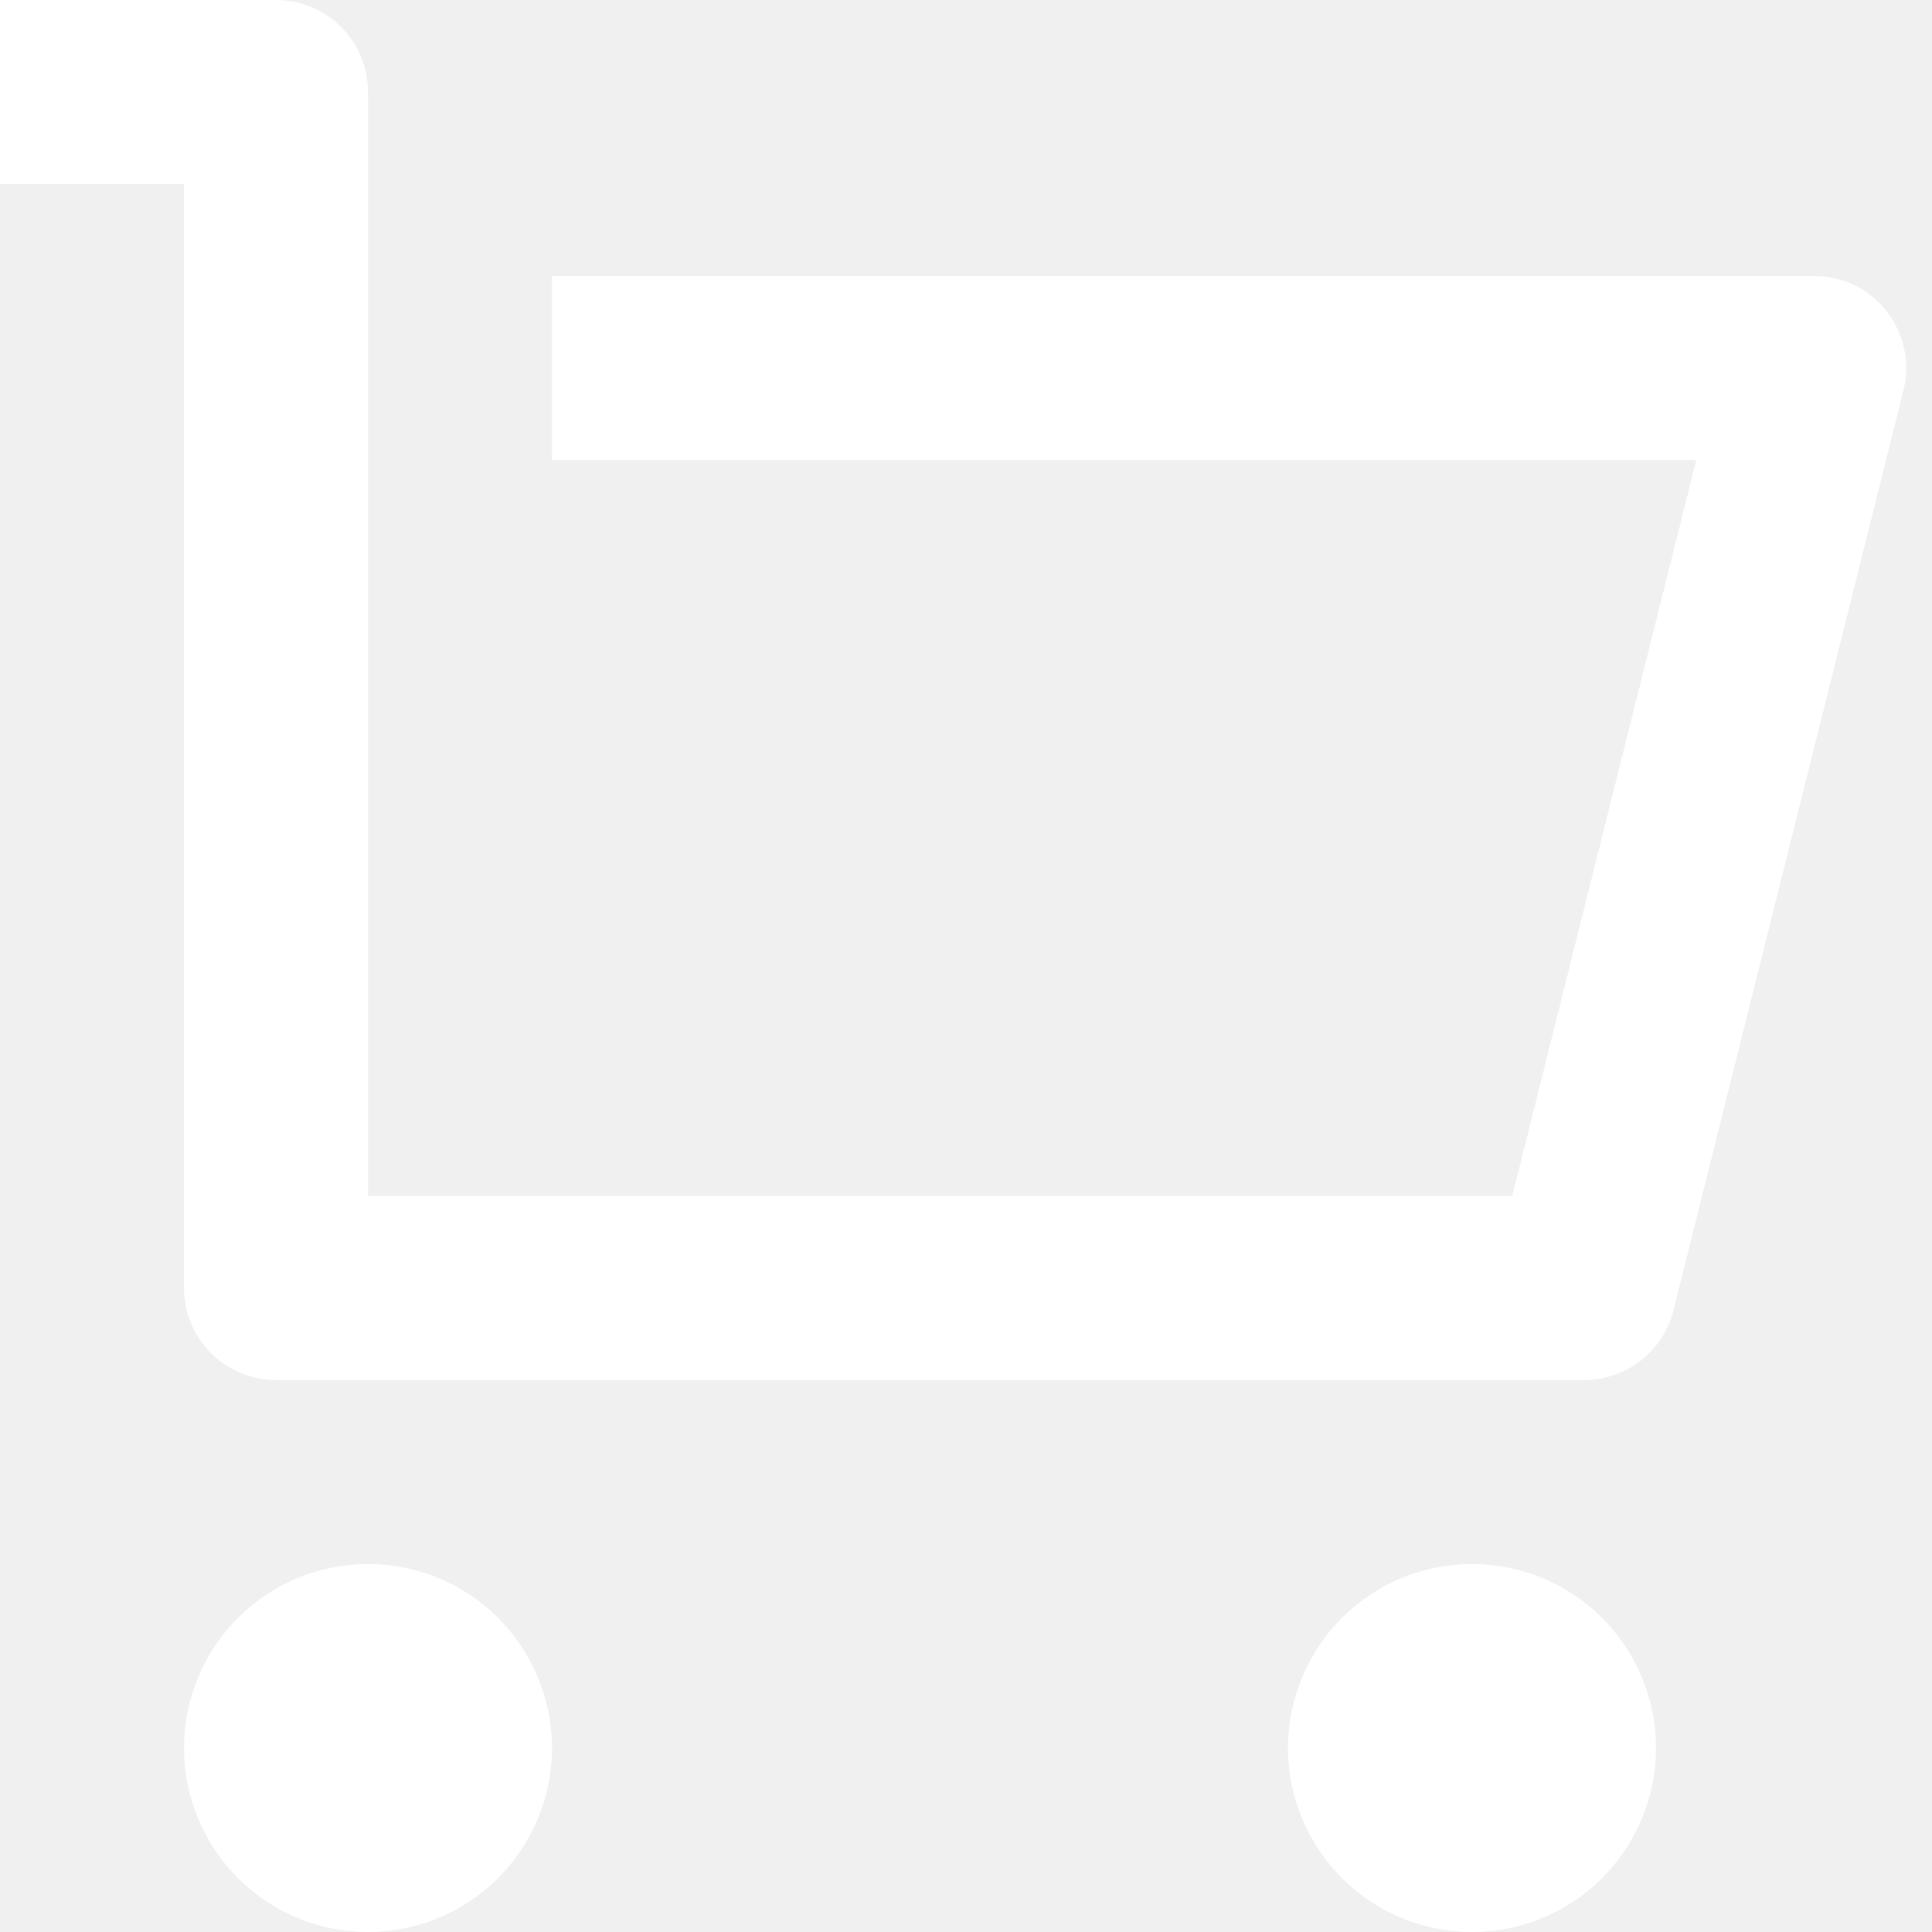
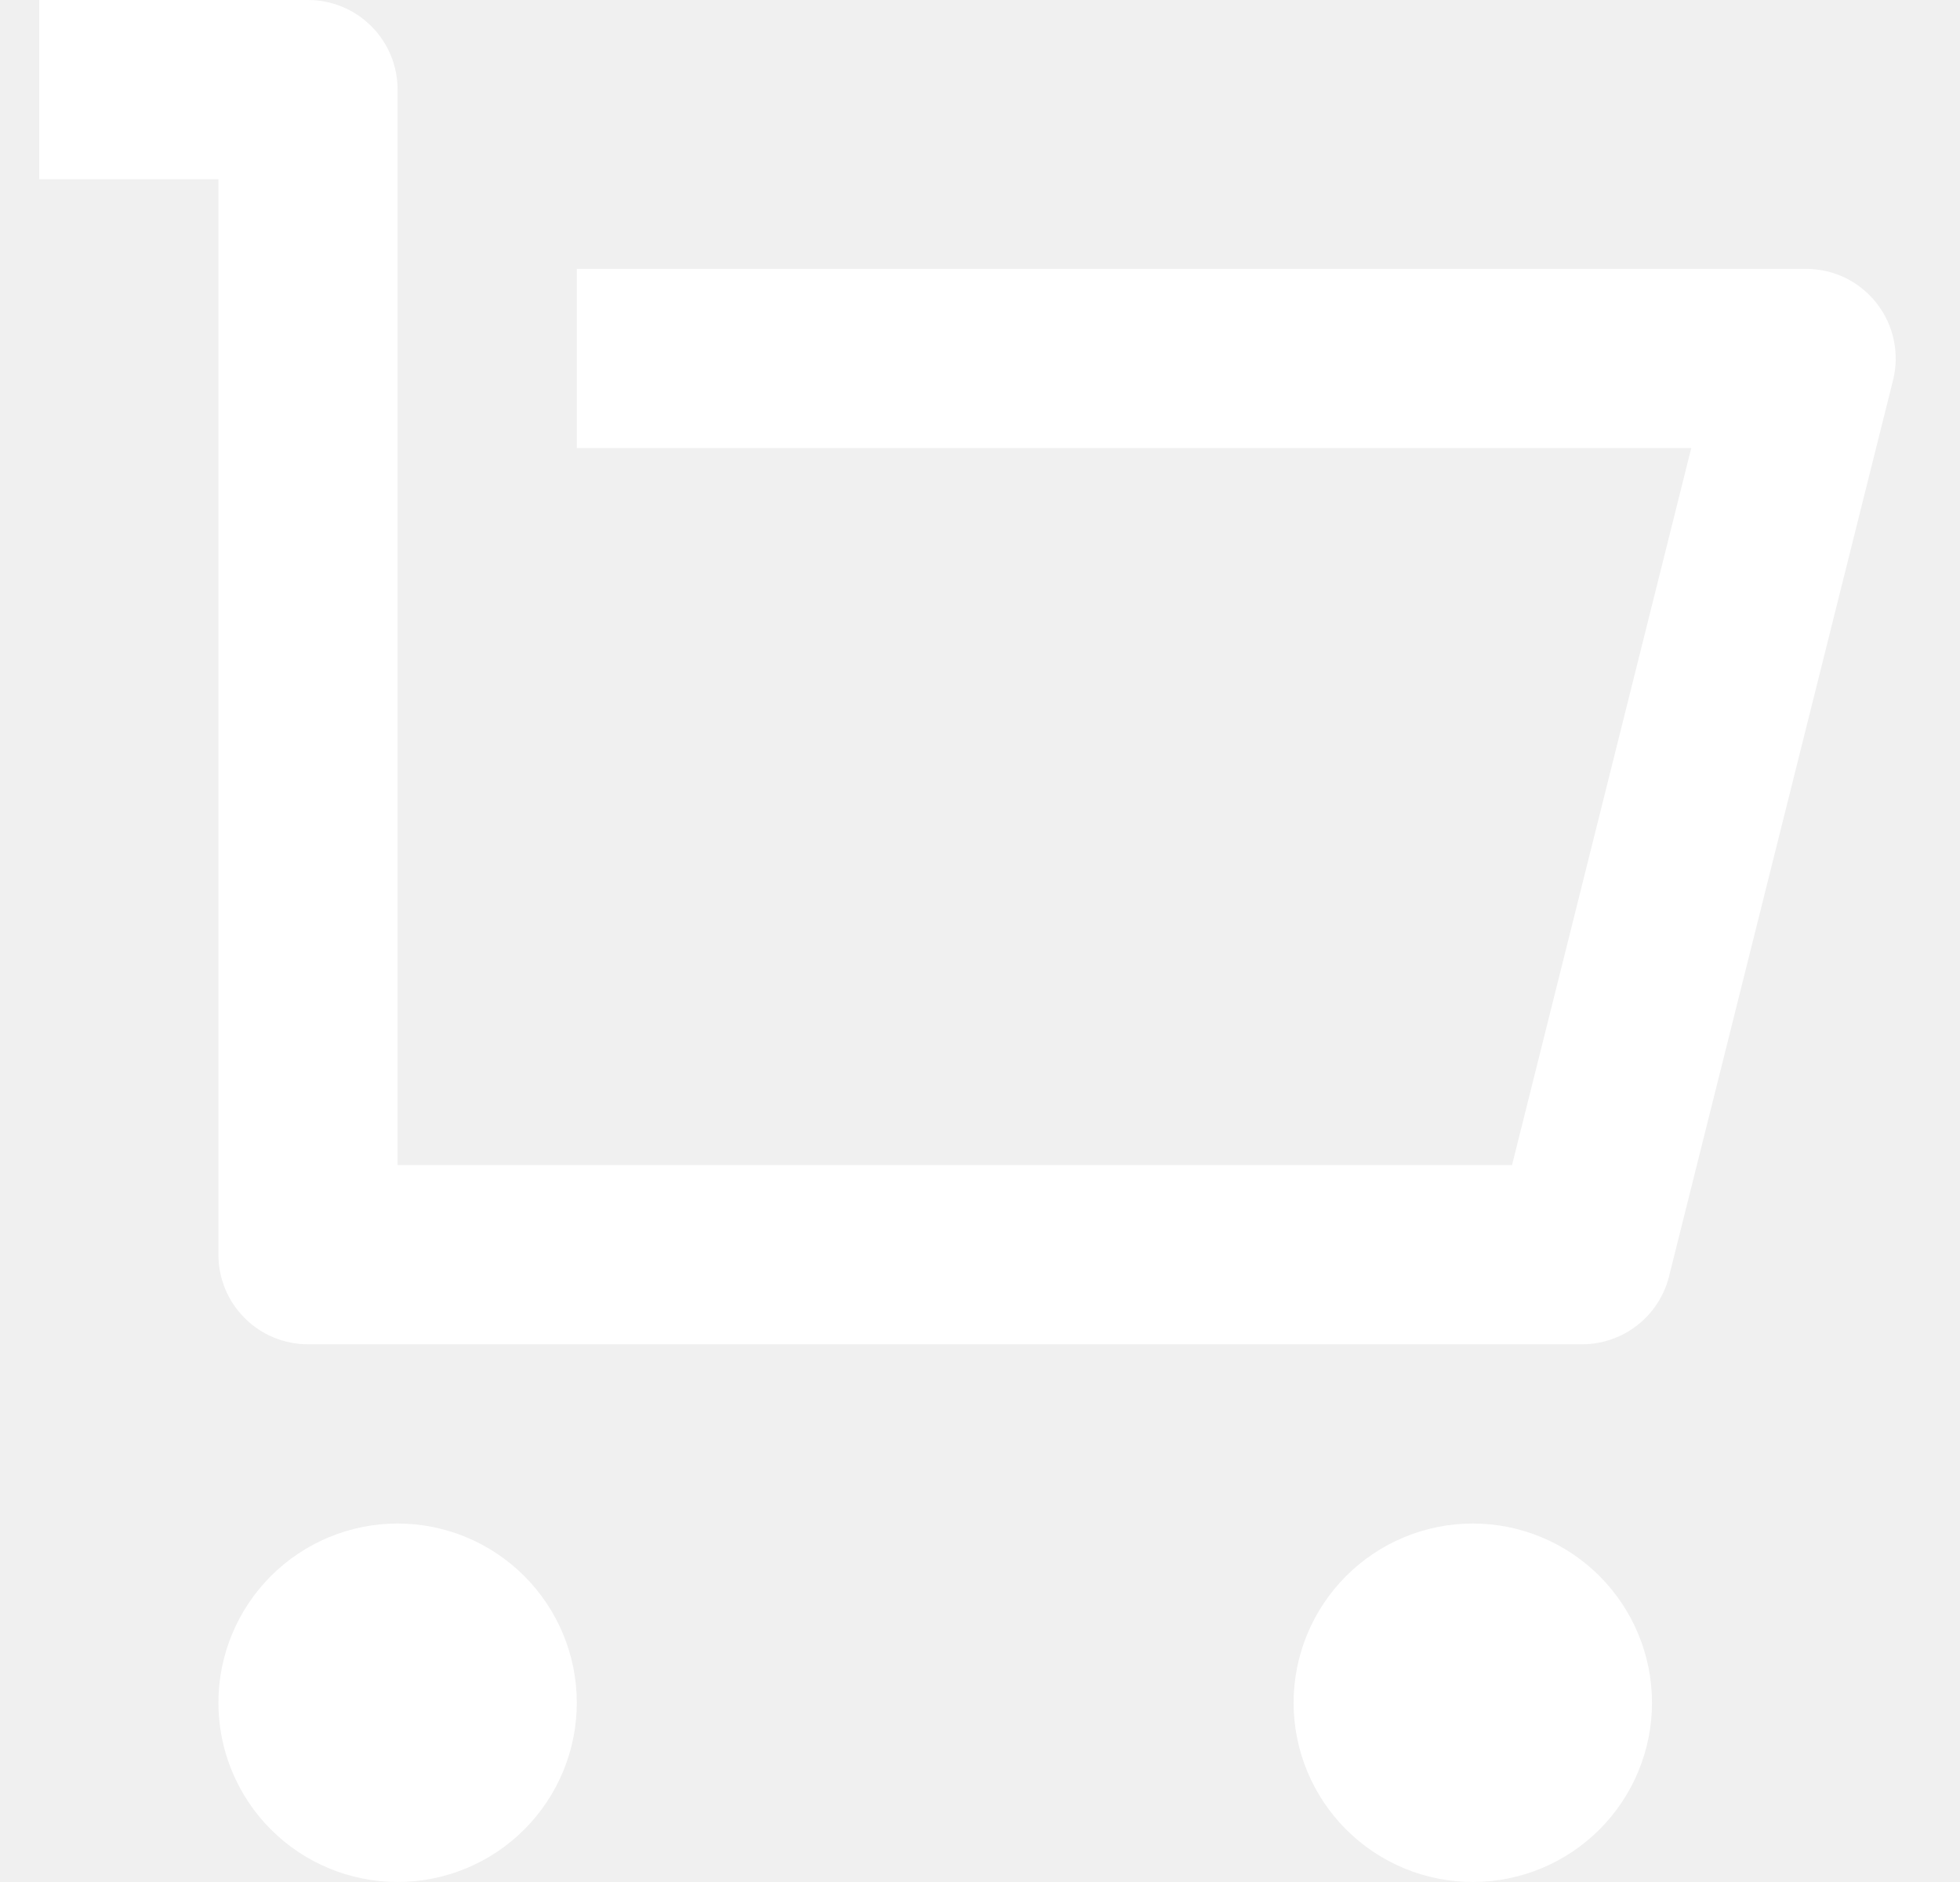
- <svg xmlns="http://www.w3.org/2000/svg" width="21" height="21" viewBox="0 0 21 21" fill="none">
+ <svg xmlns="http://www.w3.org/2000/svg" width="25" height="24" viewBox="0 0 21 21" fill="none">
  <path d="M2 14V2H0V0H3C3.265 0 3.52 0.105 3.707 0.293C3.895 0.48 4 0.735 4 1V13H16.438L18.438 5H6V3H19.72C19.872 3 20.022 3.035 20.159 3.101C20.295 3.168 20.415 3.265 20.508 3.385C20.602 3.505 20.667 3.644 20.698 3.793C20.73 3.942 20.727 4.096 20.69 4.243L18.19 14.243C18.136 14.459 18.011 14.651 17.835 14.788C17.66 14.925 17.443 15 17.22 15H3C2.735 15 2.48 14.895 2.293 14.707C2.105 14.52 2 14.265 2 14ZM4 21C3.47 21 2.961 20.789 2.586 20.414C2.211 20.039 2 19.53 2 19C2 18.47 2.211 17.961 2.586 17.586C2.961 17.211 3.47 17 4 17C4.53 17 5.039 17.211 5.414 17.586C5.789 17.961 6 18.47 6 19C6 19.53 5.789 20.039 5.414 20.414C5.039 20.789 4.53 21 4 21ZM16 21C15.47 21 14.961 20.789 14.586 20.414C14.211 20.039 14 19.53 14 19C14 18.47 14.211 17.961 14.586 17.586C14.961 17.211 15.47 17 16 17C16.53 17 17.039 17.211 17.414 17.586C17.789 17.961 18 18.47 18 19C18 19.53 17.789 20.039 17.414 20.414C17.039 20.789 16.53 21 16 21Z" fill="white" />
</svg>
